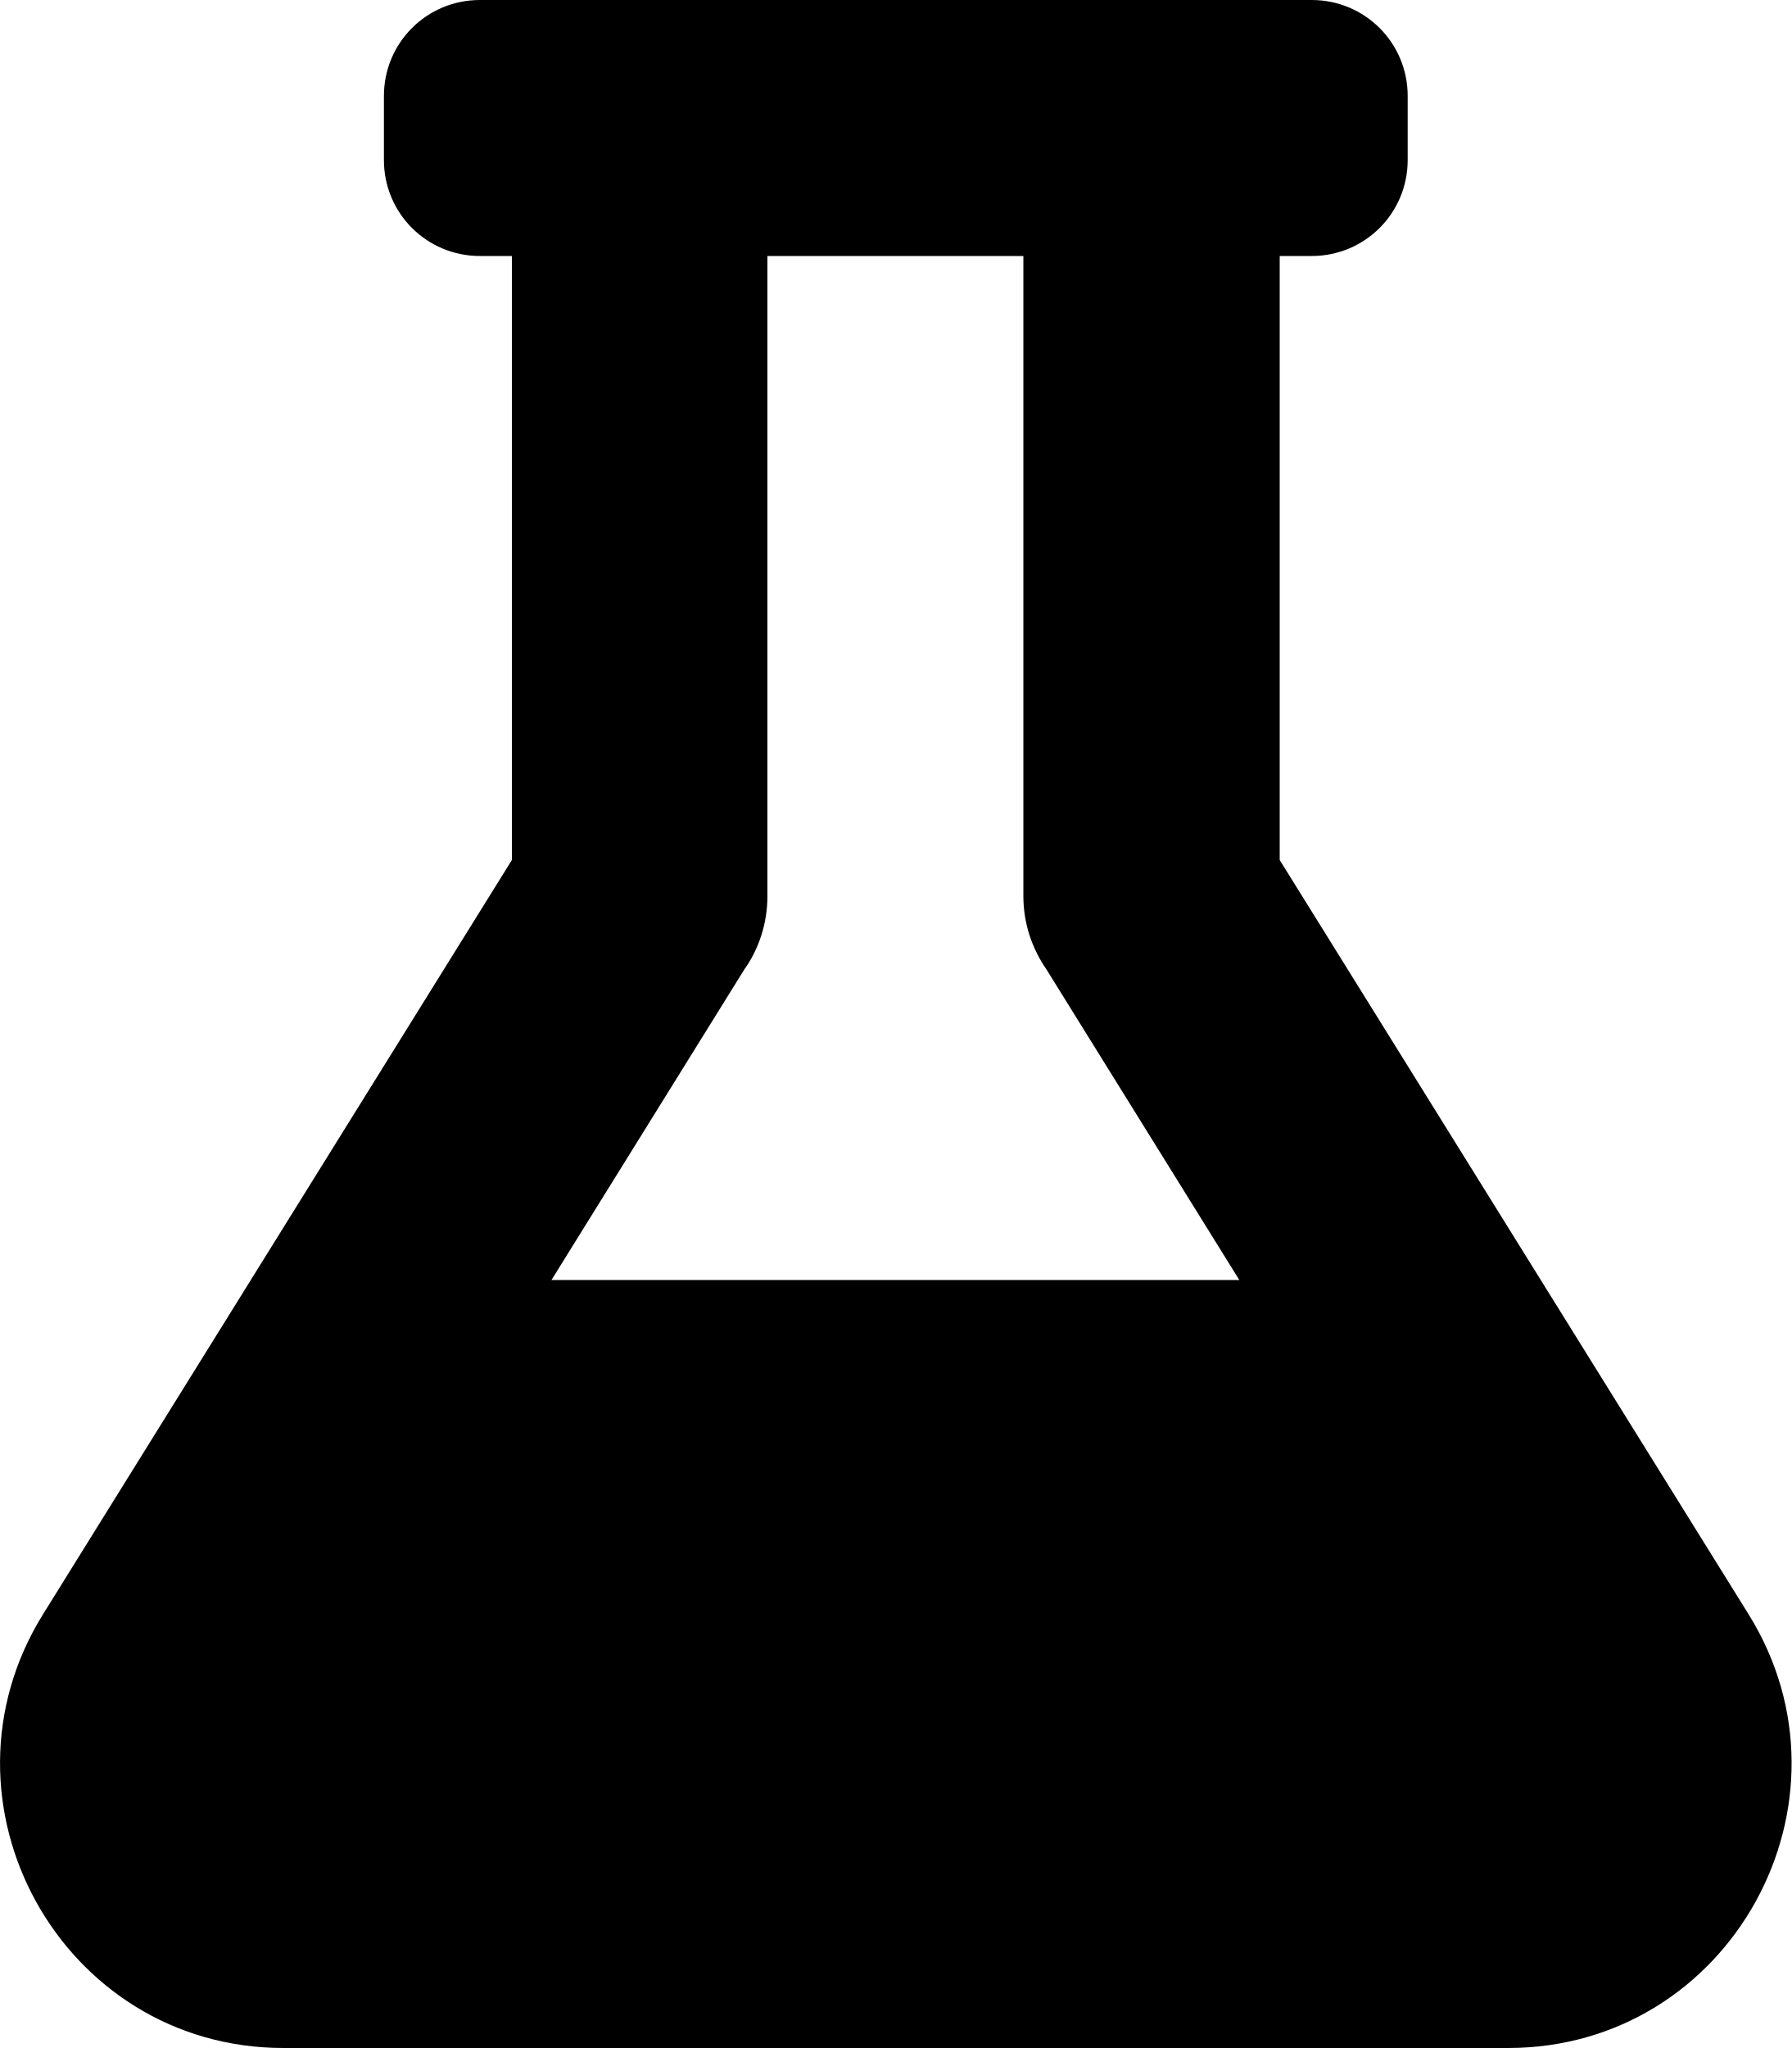
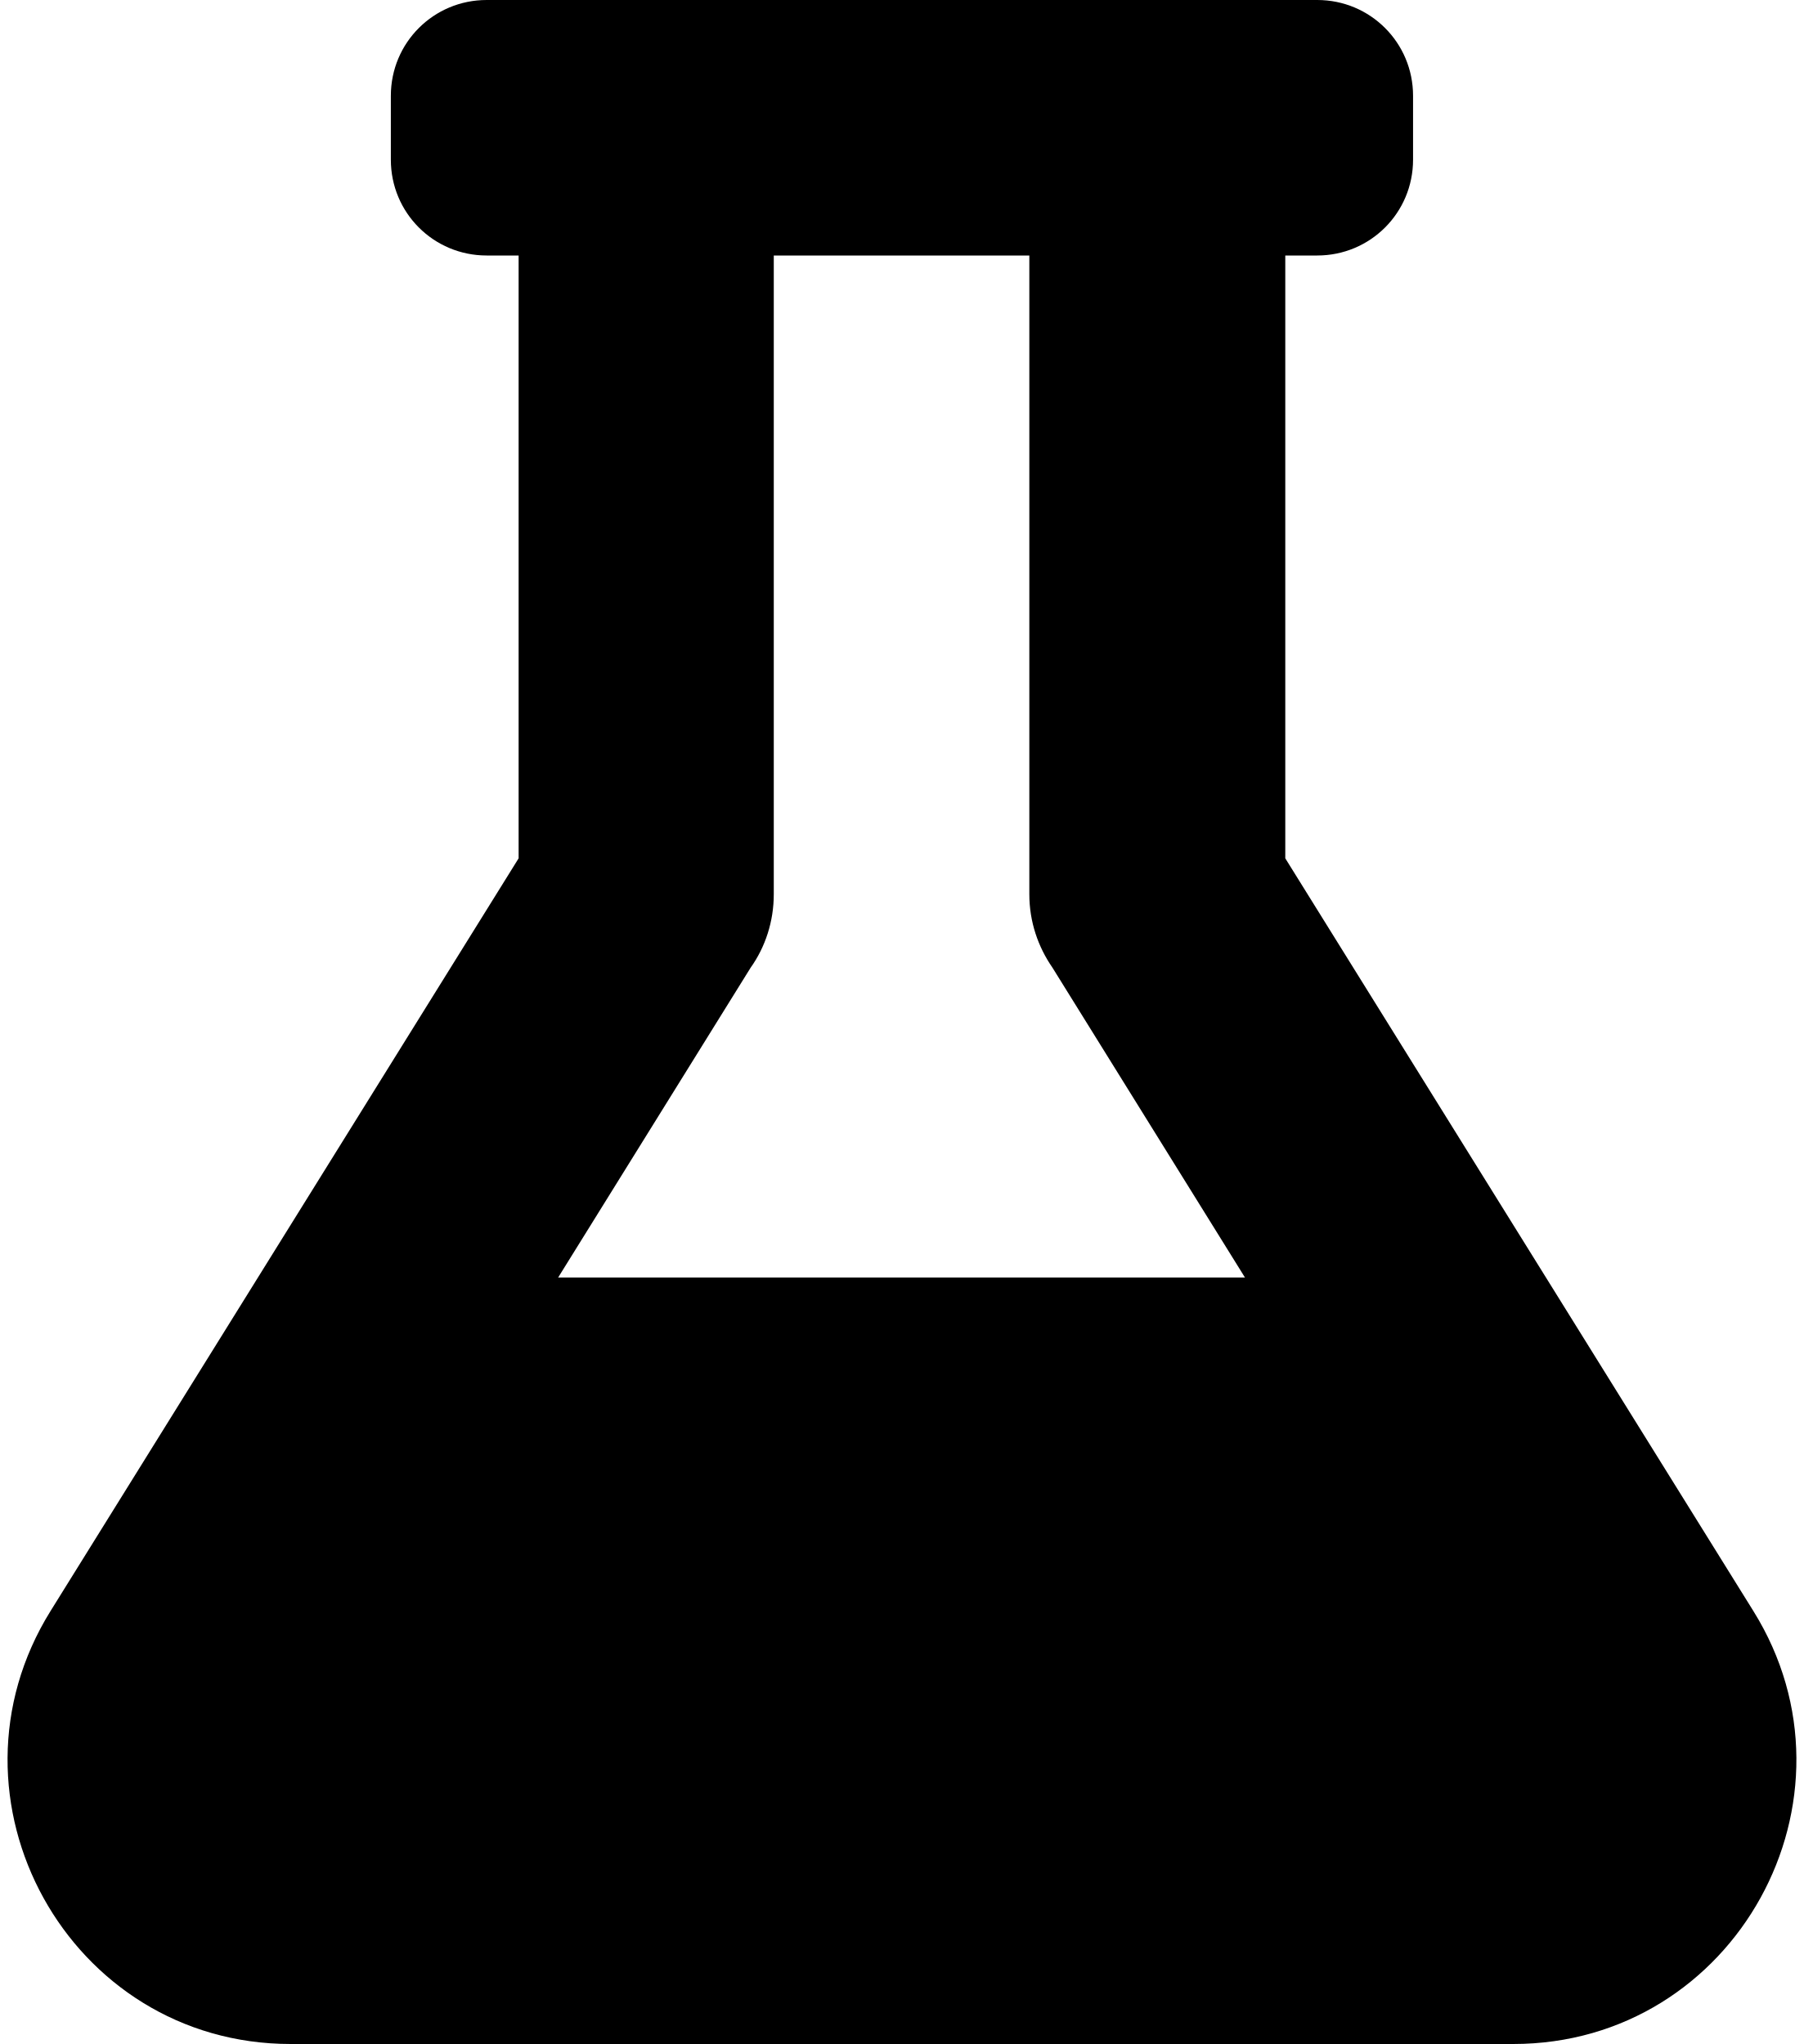
- <svg xmlns="http://www.w3.org/2000/svg" aria-hidden="true" data-prefix="fas" data-icon="flask" class="svg-inline--fa fa-flask fa-w-14" role="img" viewBox="0 0 448 512">
+ <svg xmlns="http://www.w3.org/2000/svg" aria-hidden="true" data-prefix="fas" data-icon="flask" class="svg-inline--fa fa-flask fa-w-14" role="img" viewBox="0 0 448 512" width="45" height="51">
  <path fill="currentColor" d="M437.2 403.5L320 215V64h8c13.3 0 24-10.7 24-24V24c0-13.3-10.7-24-24-24H120c-13.3 0-24 10.7-24 24v16c0 13.3 10.7 24 24 24h8v151L10.8 403.5C-18.5 450.6 15.3 512 70.9 512h306.2c55.7 0 89.4-61.5 60.1-108.5zM137.9 320l48.2-77.6c3.7-5.2 5.8-11.6 5.8-18.4V64h64v160c0 6.9 2.2 13.2 5.8 18.4l48.2 77.6h-172z" />
</svg>
